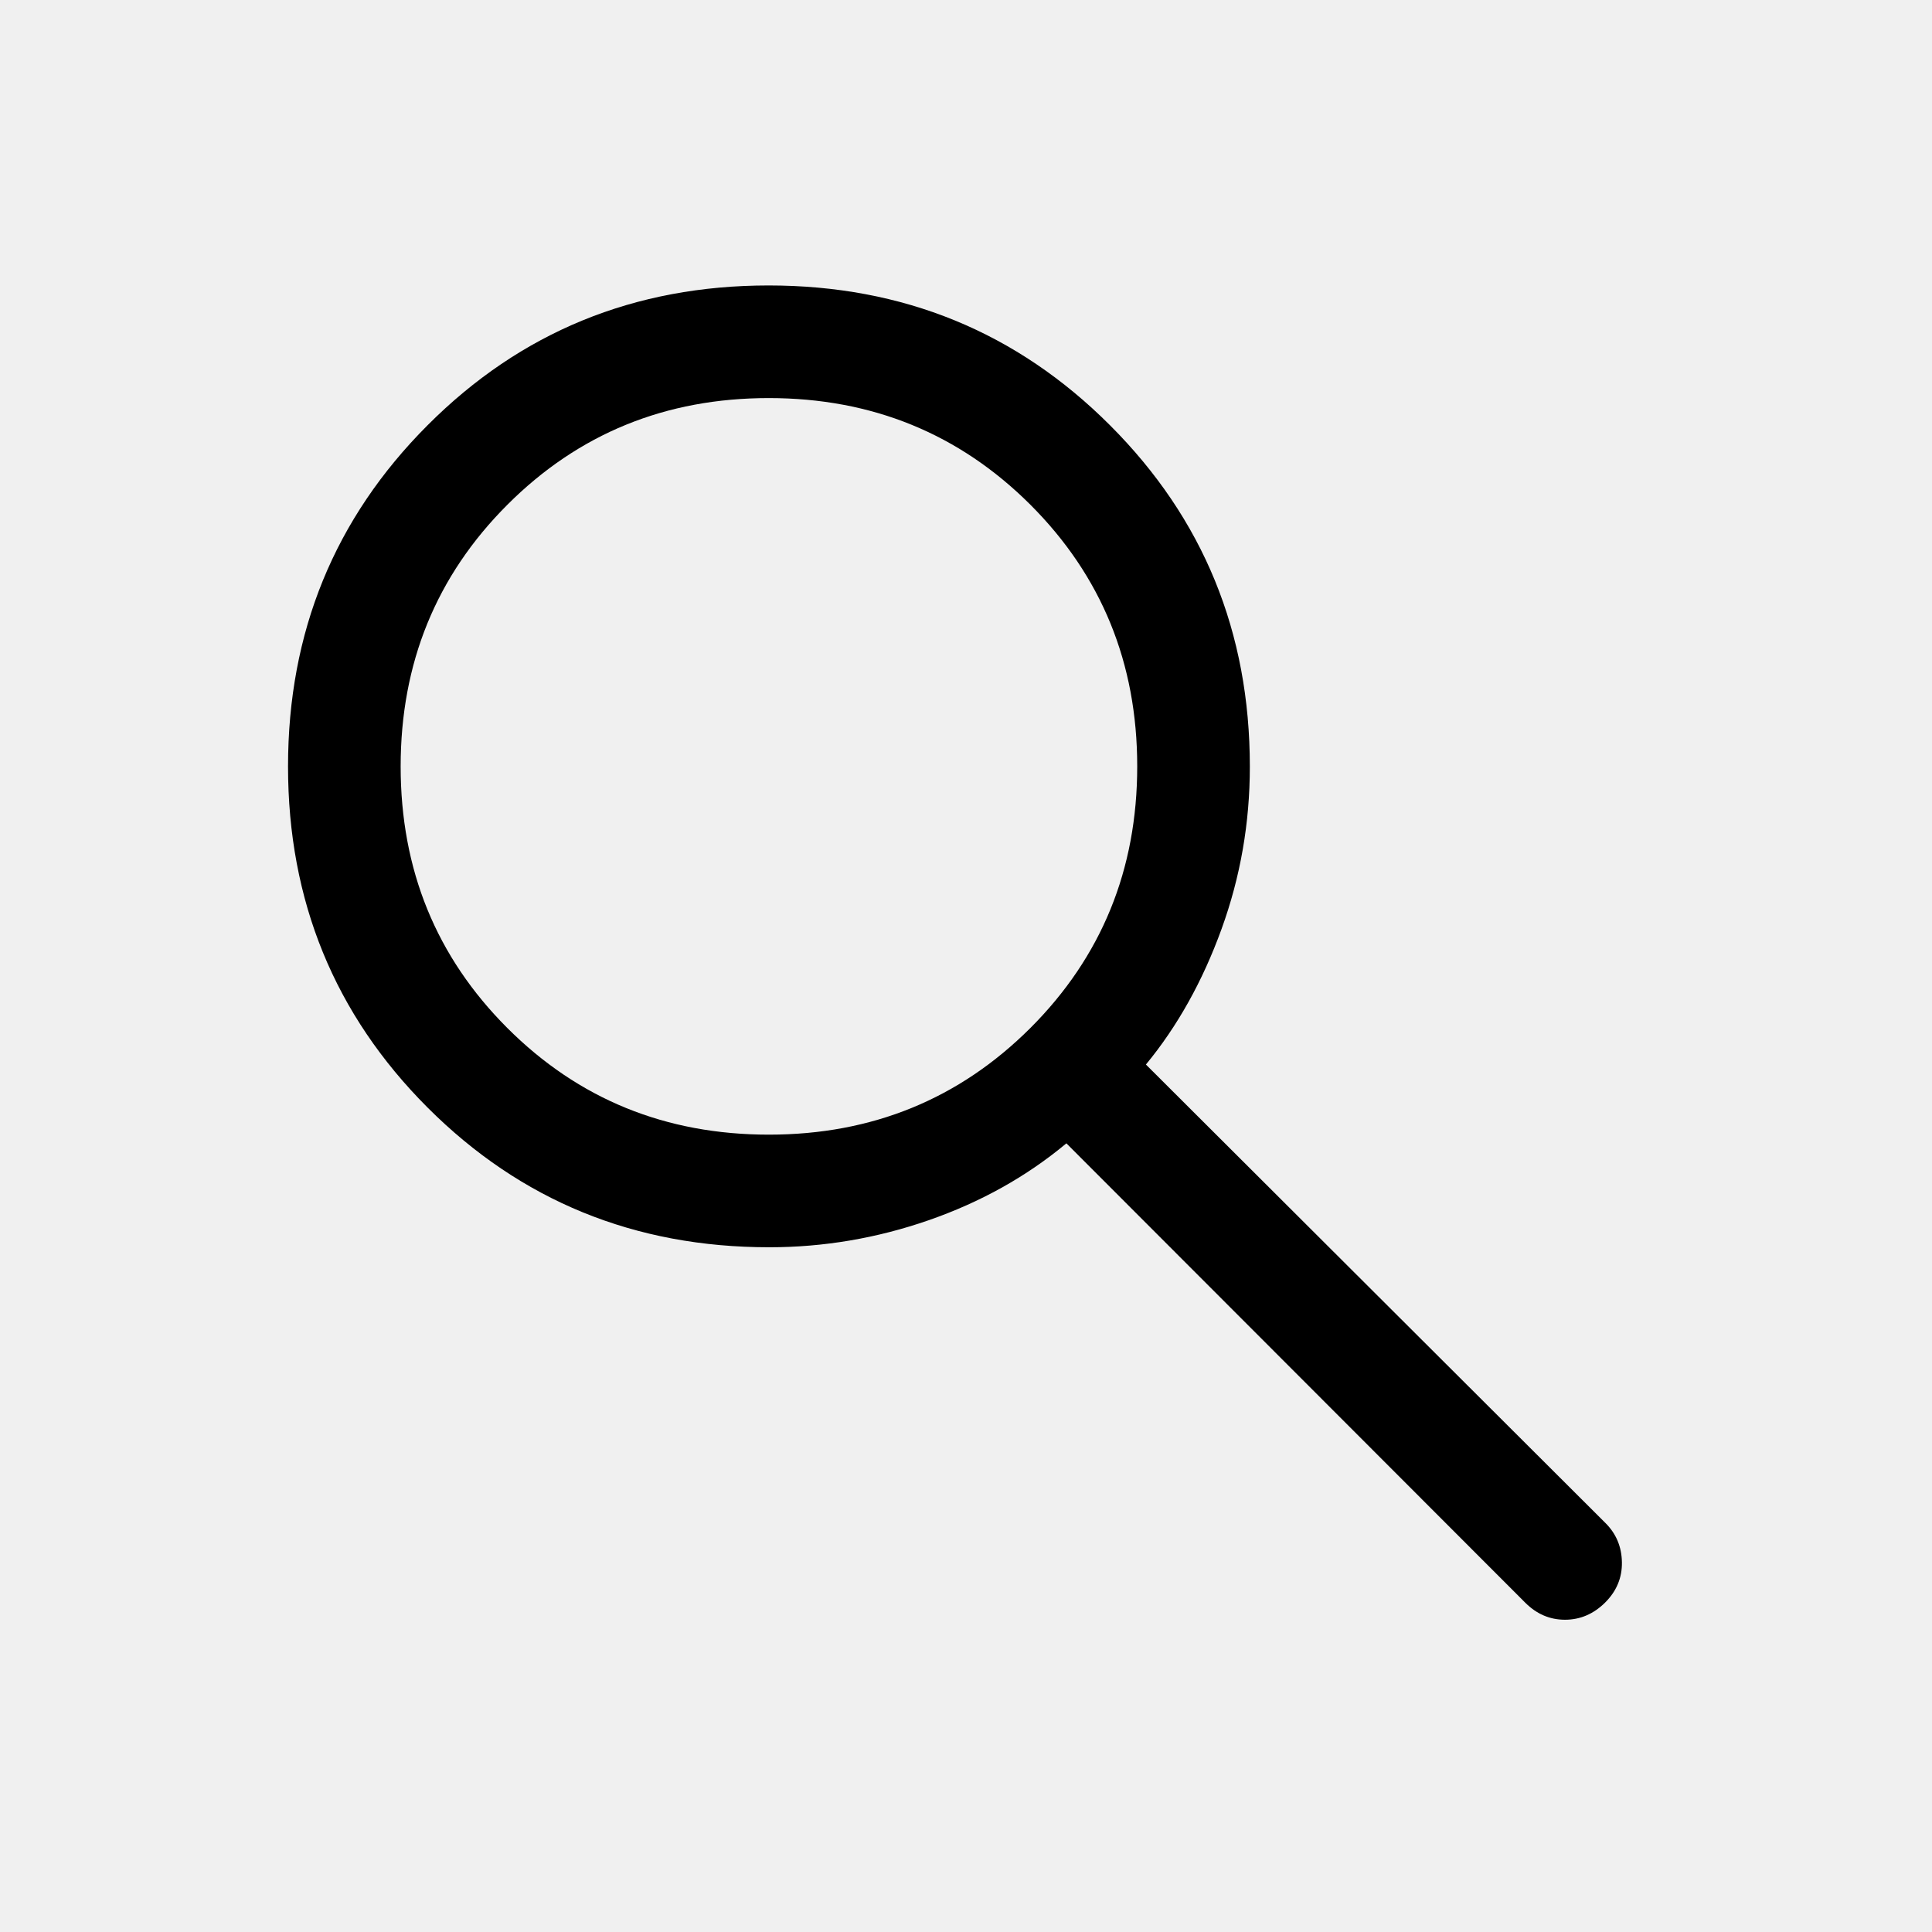
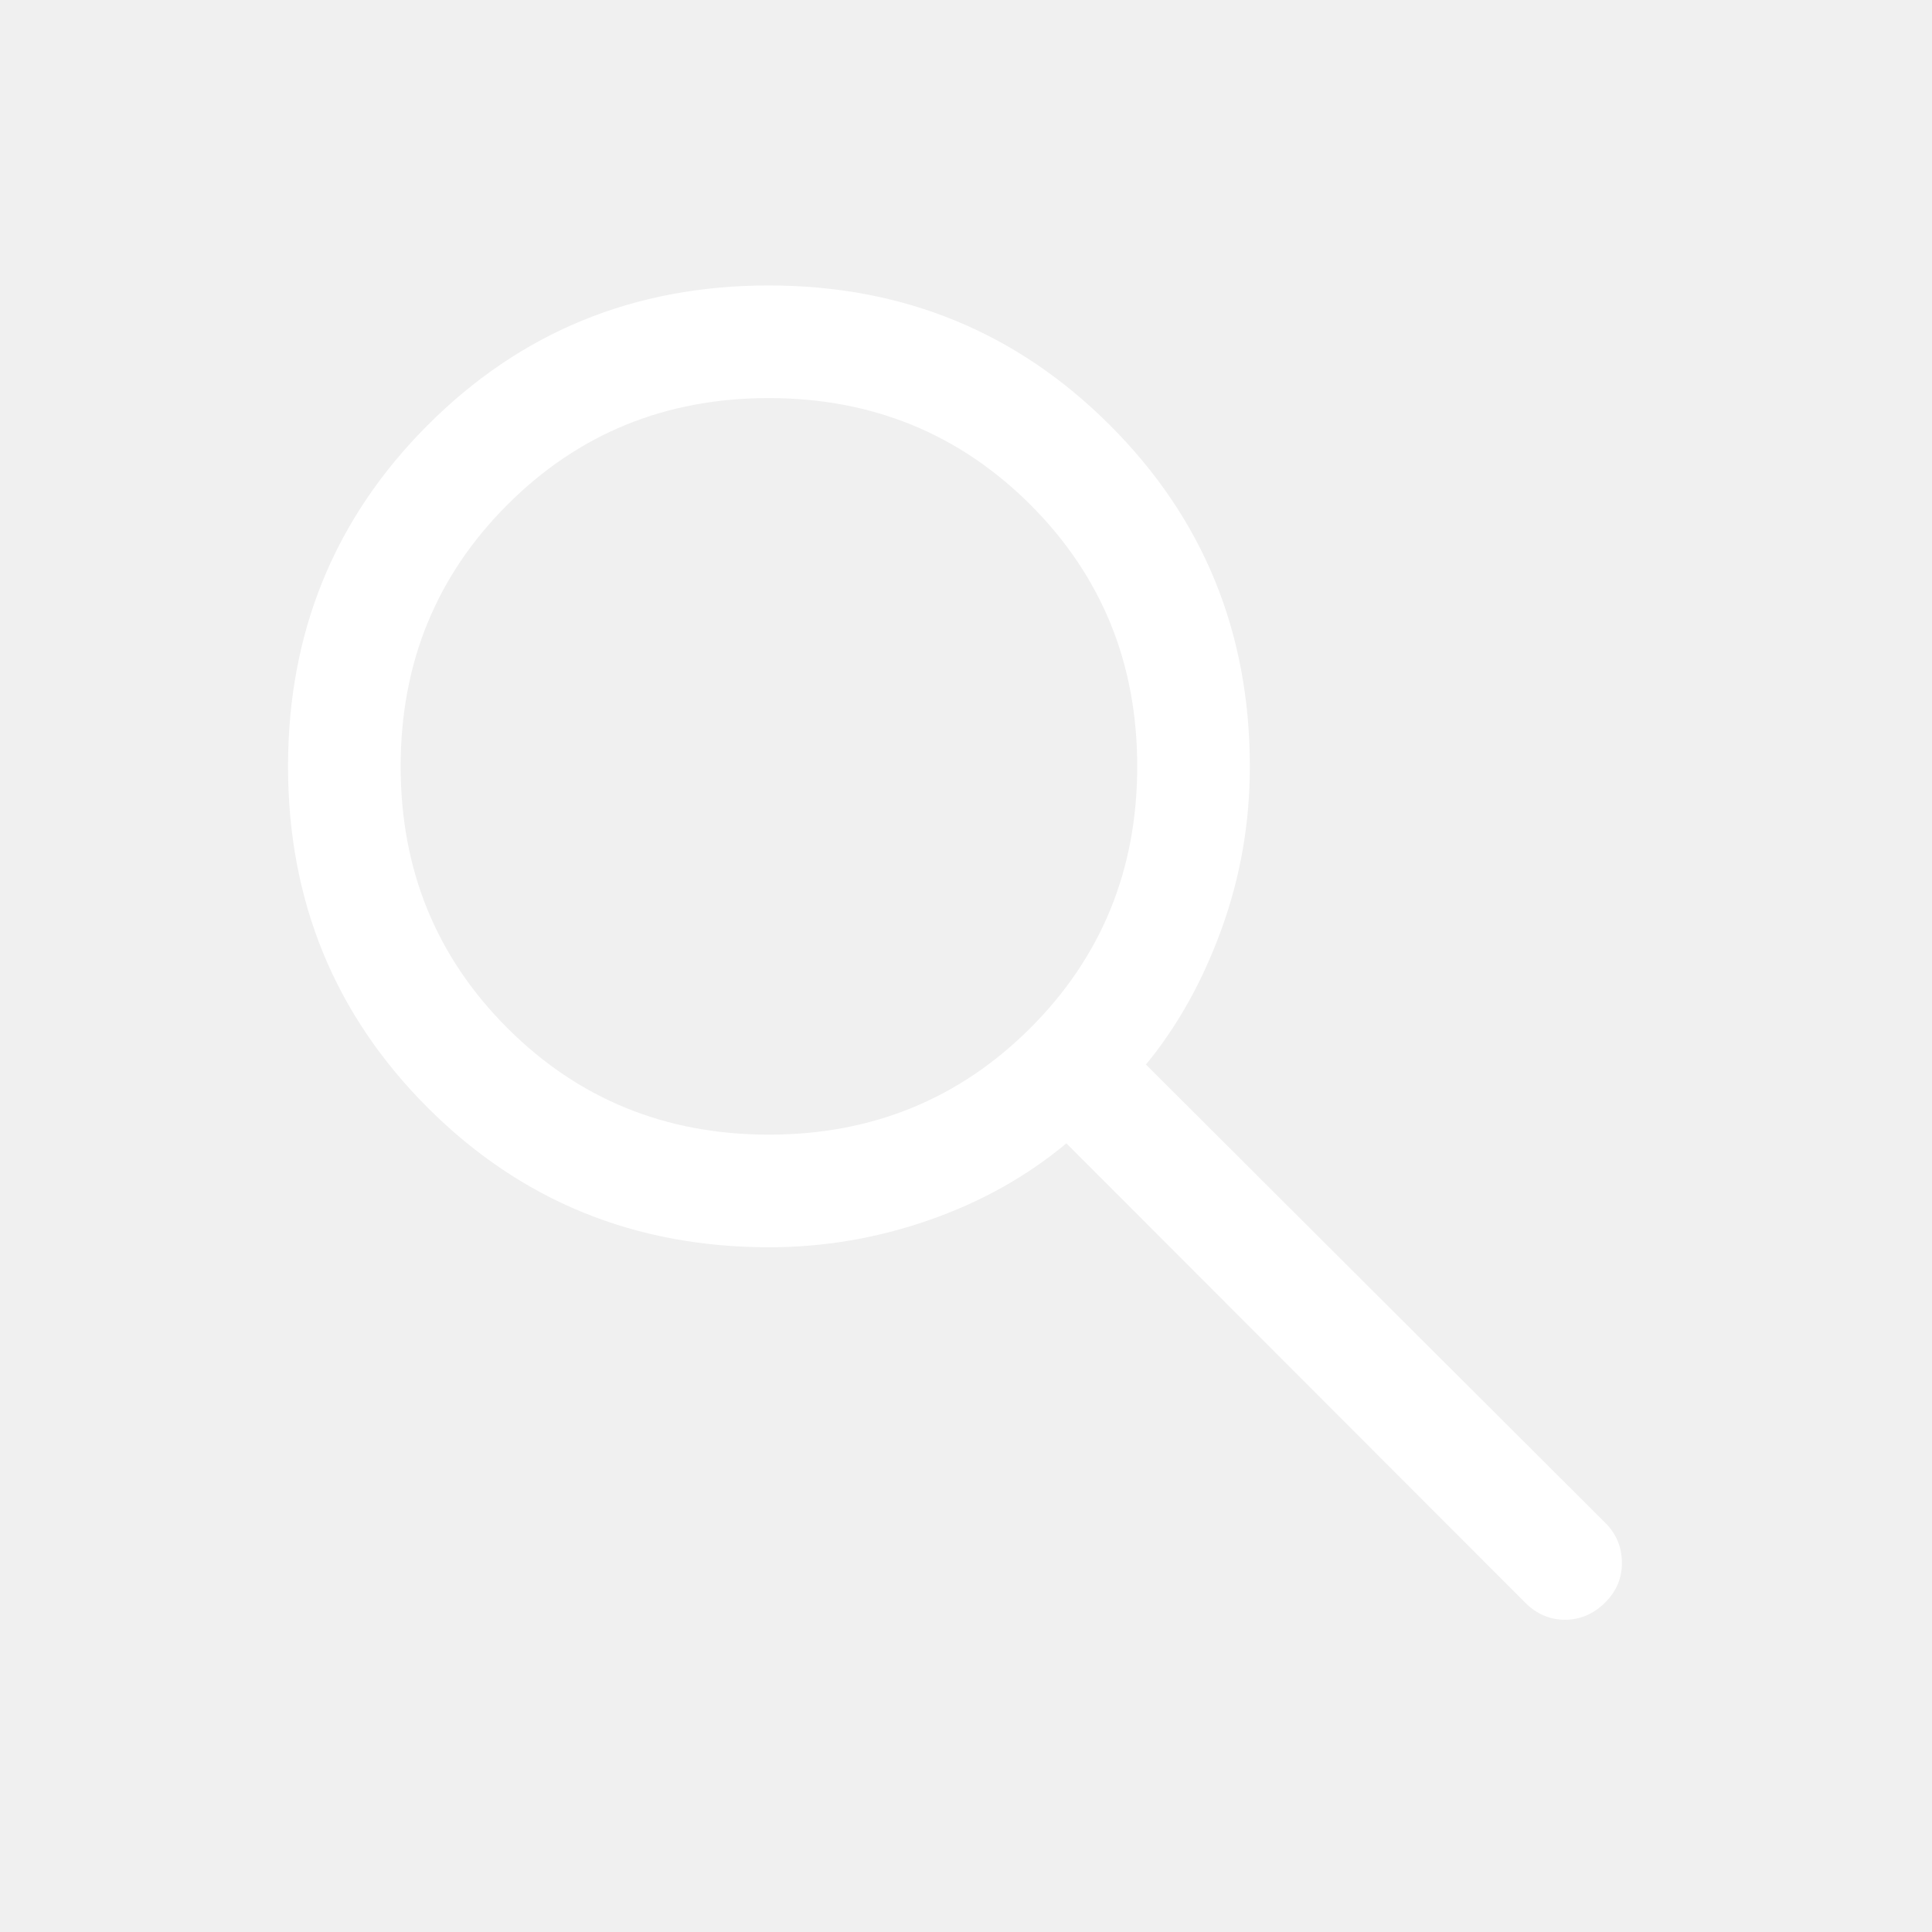
<svg xmlns="http://www.w3.org/2000/svg" width="24" height="24" viewBox="0 0 24 24" fill="none">
-   <path d="M9.556 15.494C7.883 15.494 6.469 14.916 5.312 13.759C4.156 12.602 3.578 11.189 3.578 9.521C3.578 7.853 4.156 6.44 5.311 5.283C6.466 4.125 7.879 3.546 9.548 3.546C11.218 3.546 12.632 4.125 13.789 5.283C14.947 6.441 15.526 7.854 15.526 9.523C15.526 10.222 15.409 10.895 15.174 11.542C14.939 12.19 14.626 12.75 14.235 13.224L19.943 18.919C20.077 19.052 20.145 19.215 20.148 19.407C20.151 19.6 20.081 19.767 19.938 19.909C19.795 20.05 19.629 20.121 19.441 20.121C19.253 20.121 19.09 20.051 18.95 19.912L13.247 14.203C12.752 14.616 12.181 14.934 11.537 15.158C10.892 15.382 10.231 15.494 9.556 15.494ZM9.552 14.095C10.832 14.095 11.915 13.653 12.8 12.77C13.684 11.886 14.127 10.803 14.127 9.52C14.127 8.237 13.684 7.154 12.8 6.27C11.915 5.387 10.831 4.945 9.55 4.945C8.268 4.945 7.185 5.387 6.302 6.271C5.419 7.154 4.977 8.238 4.977 9.521C4.977 10.804 5.419 11.887 6.302 12.77C7.186 13.654 8.269 14.095 9.552 14.095Z" fill="black" />
+   <path d="M9.556 15.494C7.883 15.494 6.469 14.916 5.312 13.759C4.156 12.602 3.578 11.189 3.578 9.521C3.578 7.853 4.156 6.44 5.311 5.283C6.466 4.125 7.879 3.546 9.548 3.546C11.218 3.546 12.632 4.125 13.789 5.283C14.947 6.441 15.526 7.854 15.526 9.523C15.526 10.222 15.409 10.895 15.174 11.542C14.939 12.19 14.626 12.75 14.235 13.224L19.943 18.919C20.077 19.052 20.145 19.215 20.148 19.407C20.151 19.6 20.081 19.767 19.938 19.909C19.795 20.05 19.629 20.121 19.441 20.121C19.253 20.121 19.09 20.051 18.95 19.912L13.247 14.203C12.752 14.616 12.181 14.934 11.537 15.158C10.892 15.382 10.231 15.494 9.556 15.494ZM9.552 14.095C10.832 14.095 11.915 13.653 12.8 12.77C13.684 11.886 14.127 10.803 14.127 9.52C14.127 8.237 13.684 7.154 12.8 6.27C11.915 5.387 10.831 4.945 9.55 4.945C8.268 4.945 7.185 5.387 6.302 6.271C5.419 7.154 4.977 8.238 4.977 9.521C4.977 10.804 5.419 11.887 6.302 12.77C7.186 13.654 8.269 14.095 9.552 14.095Z" fill="white" />
</svg>
